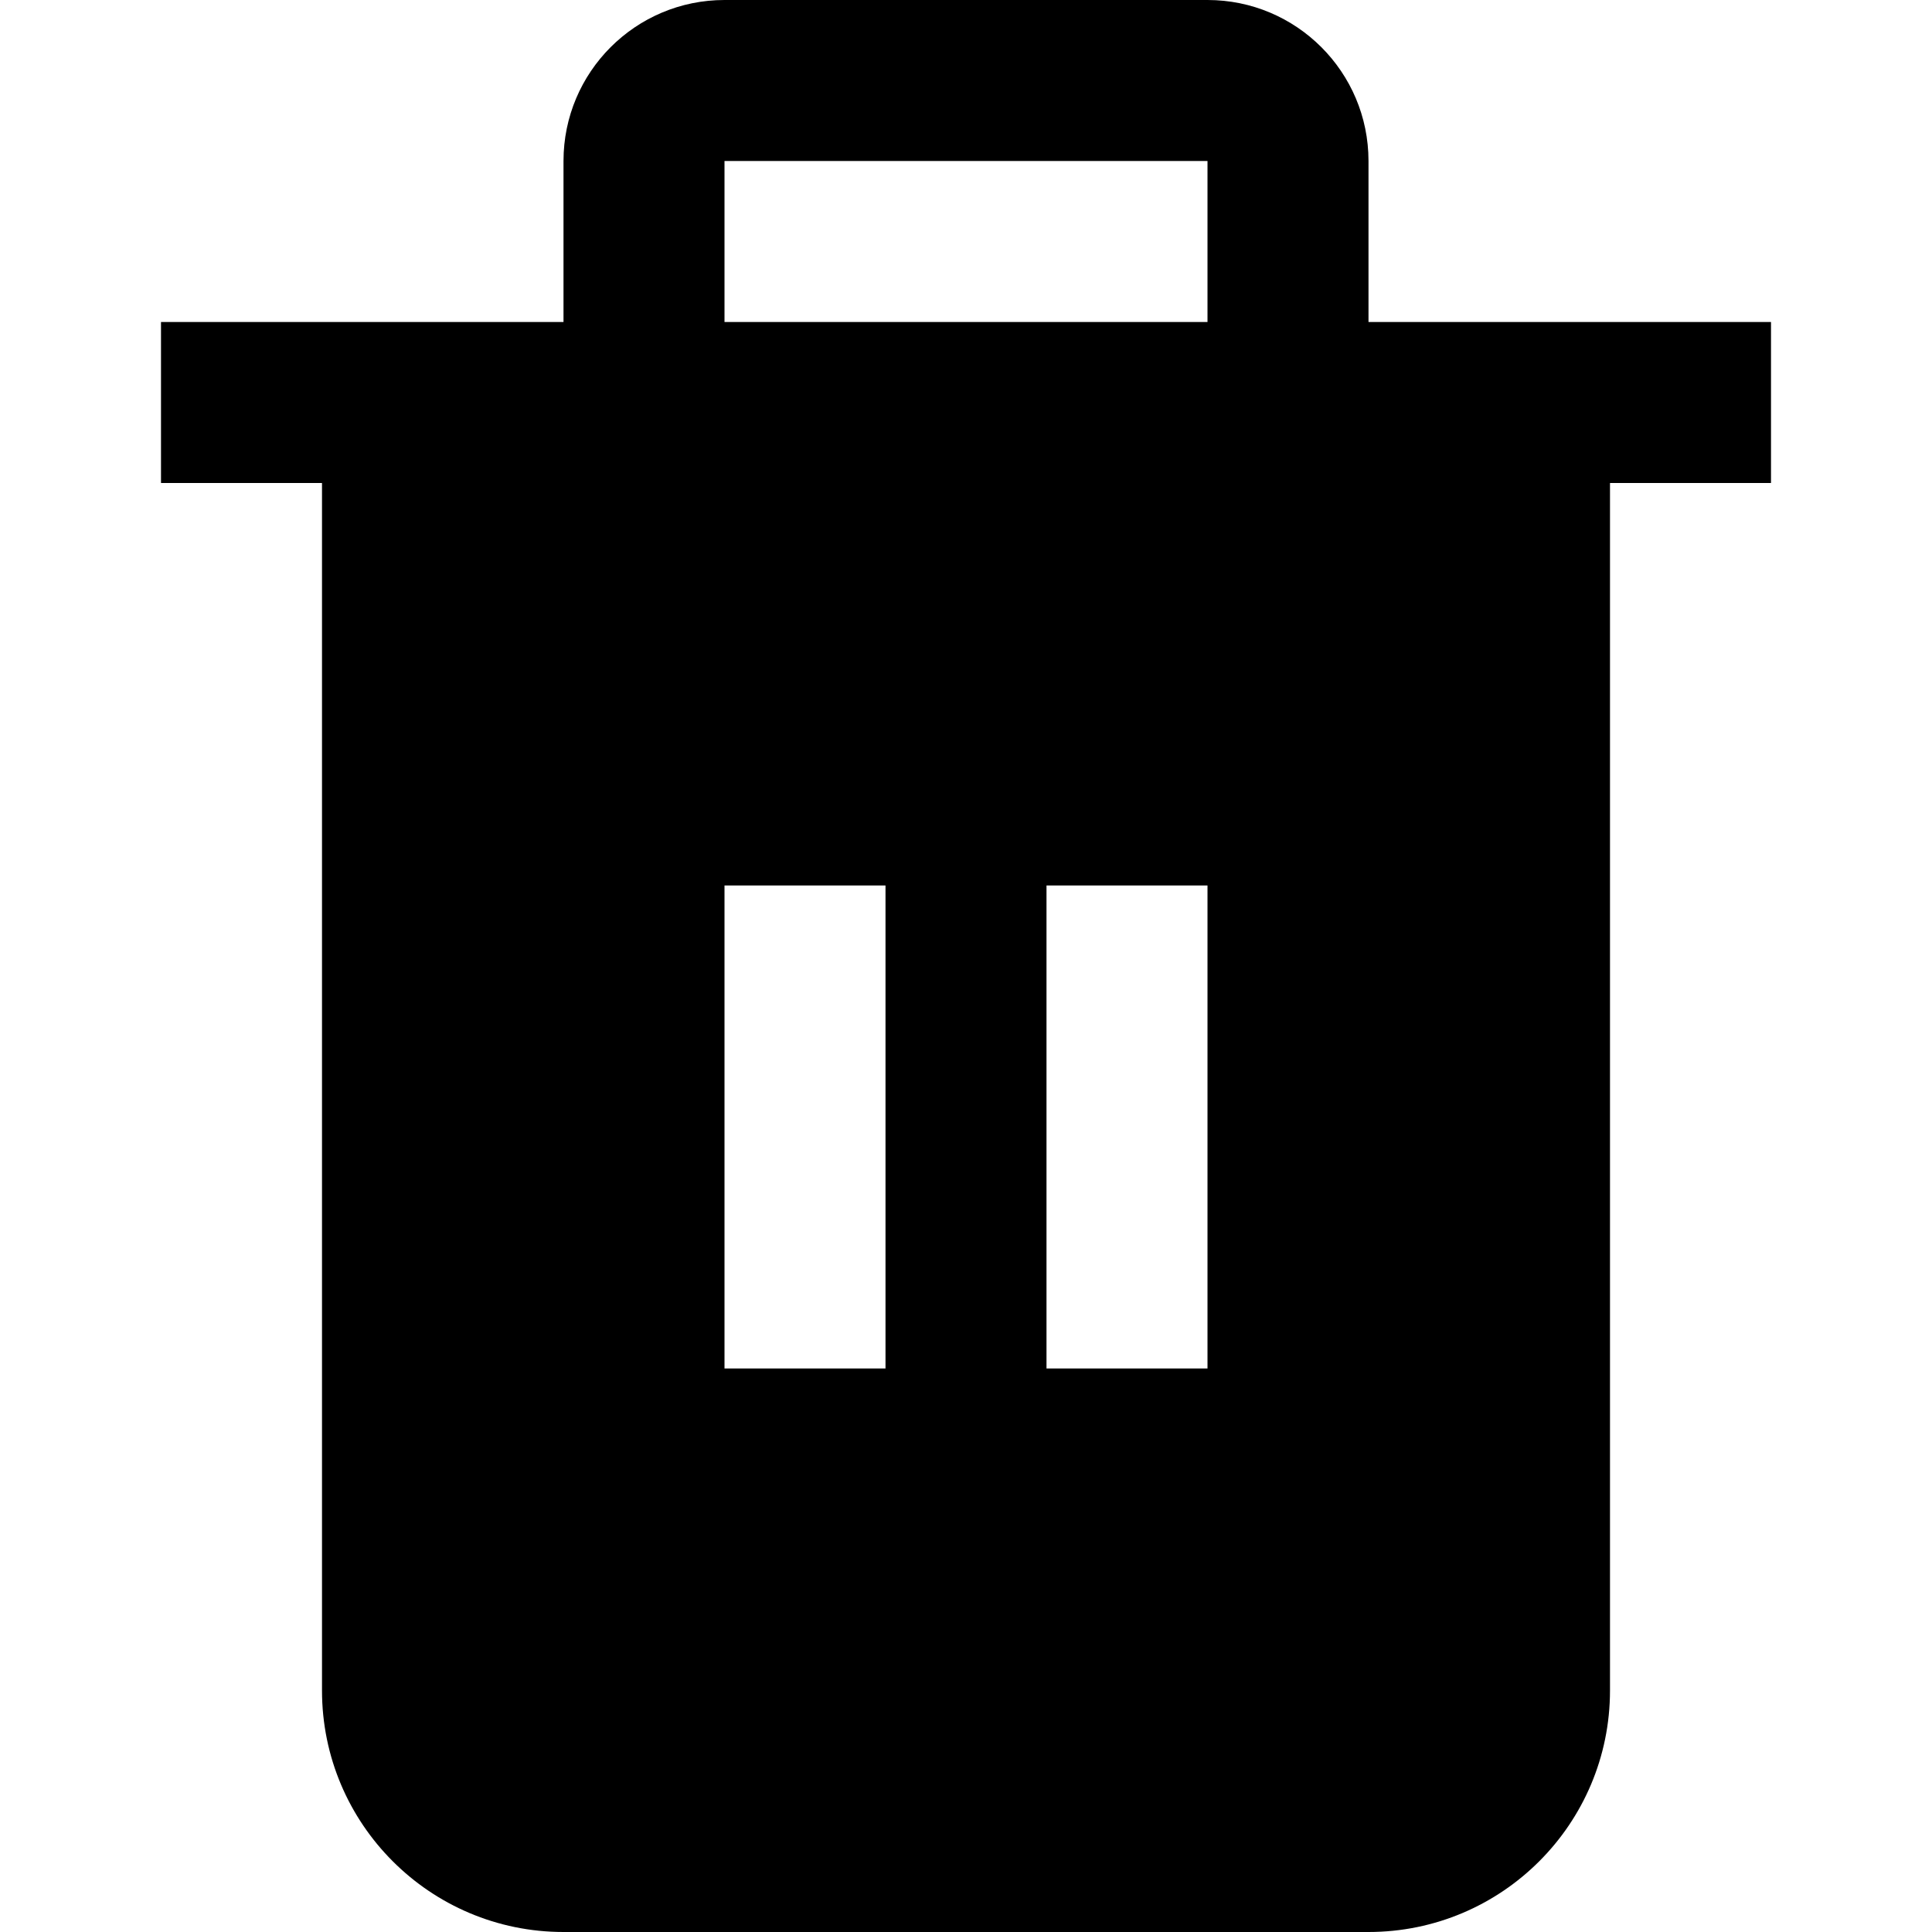
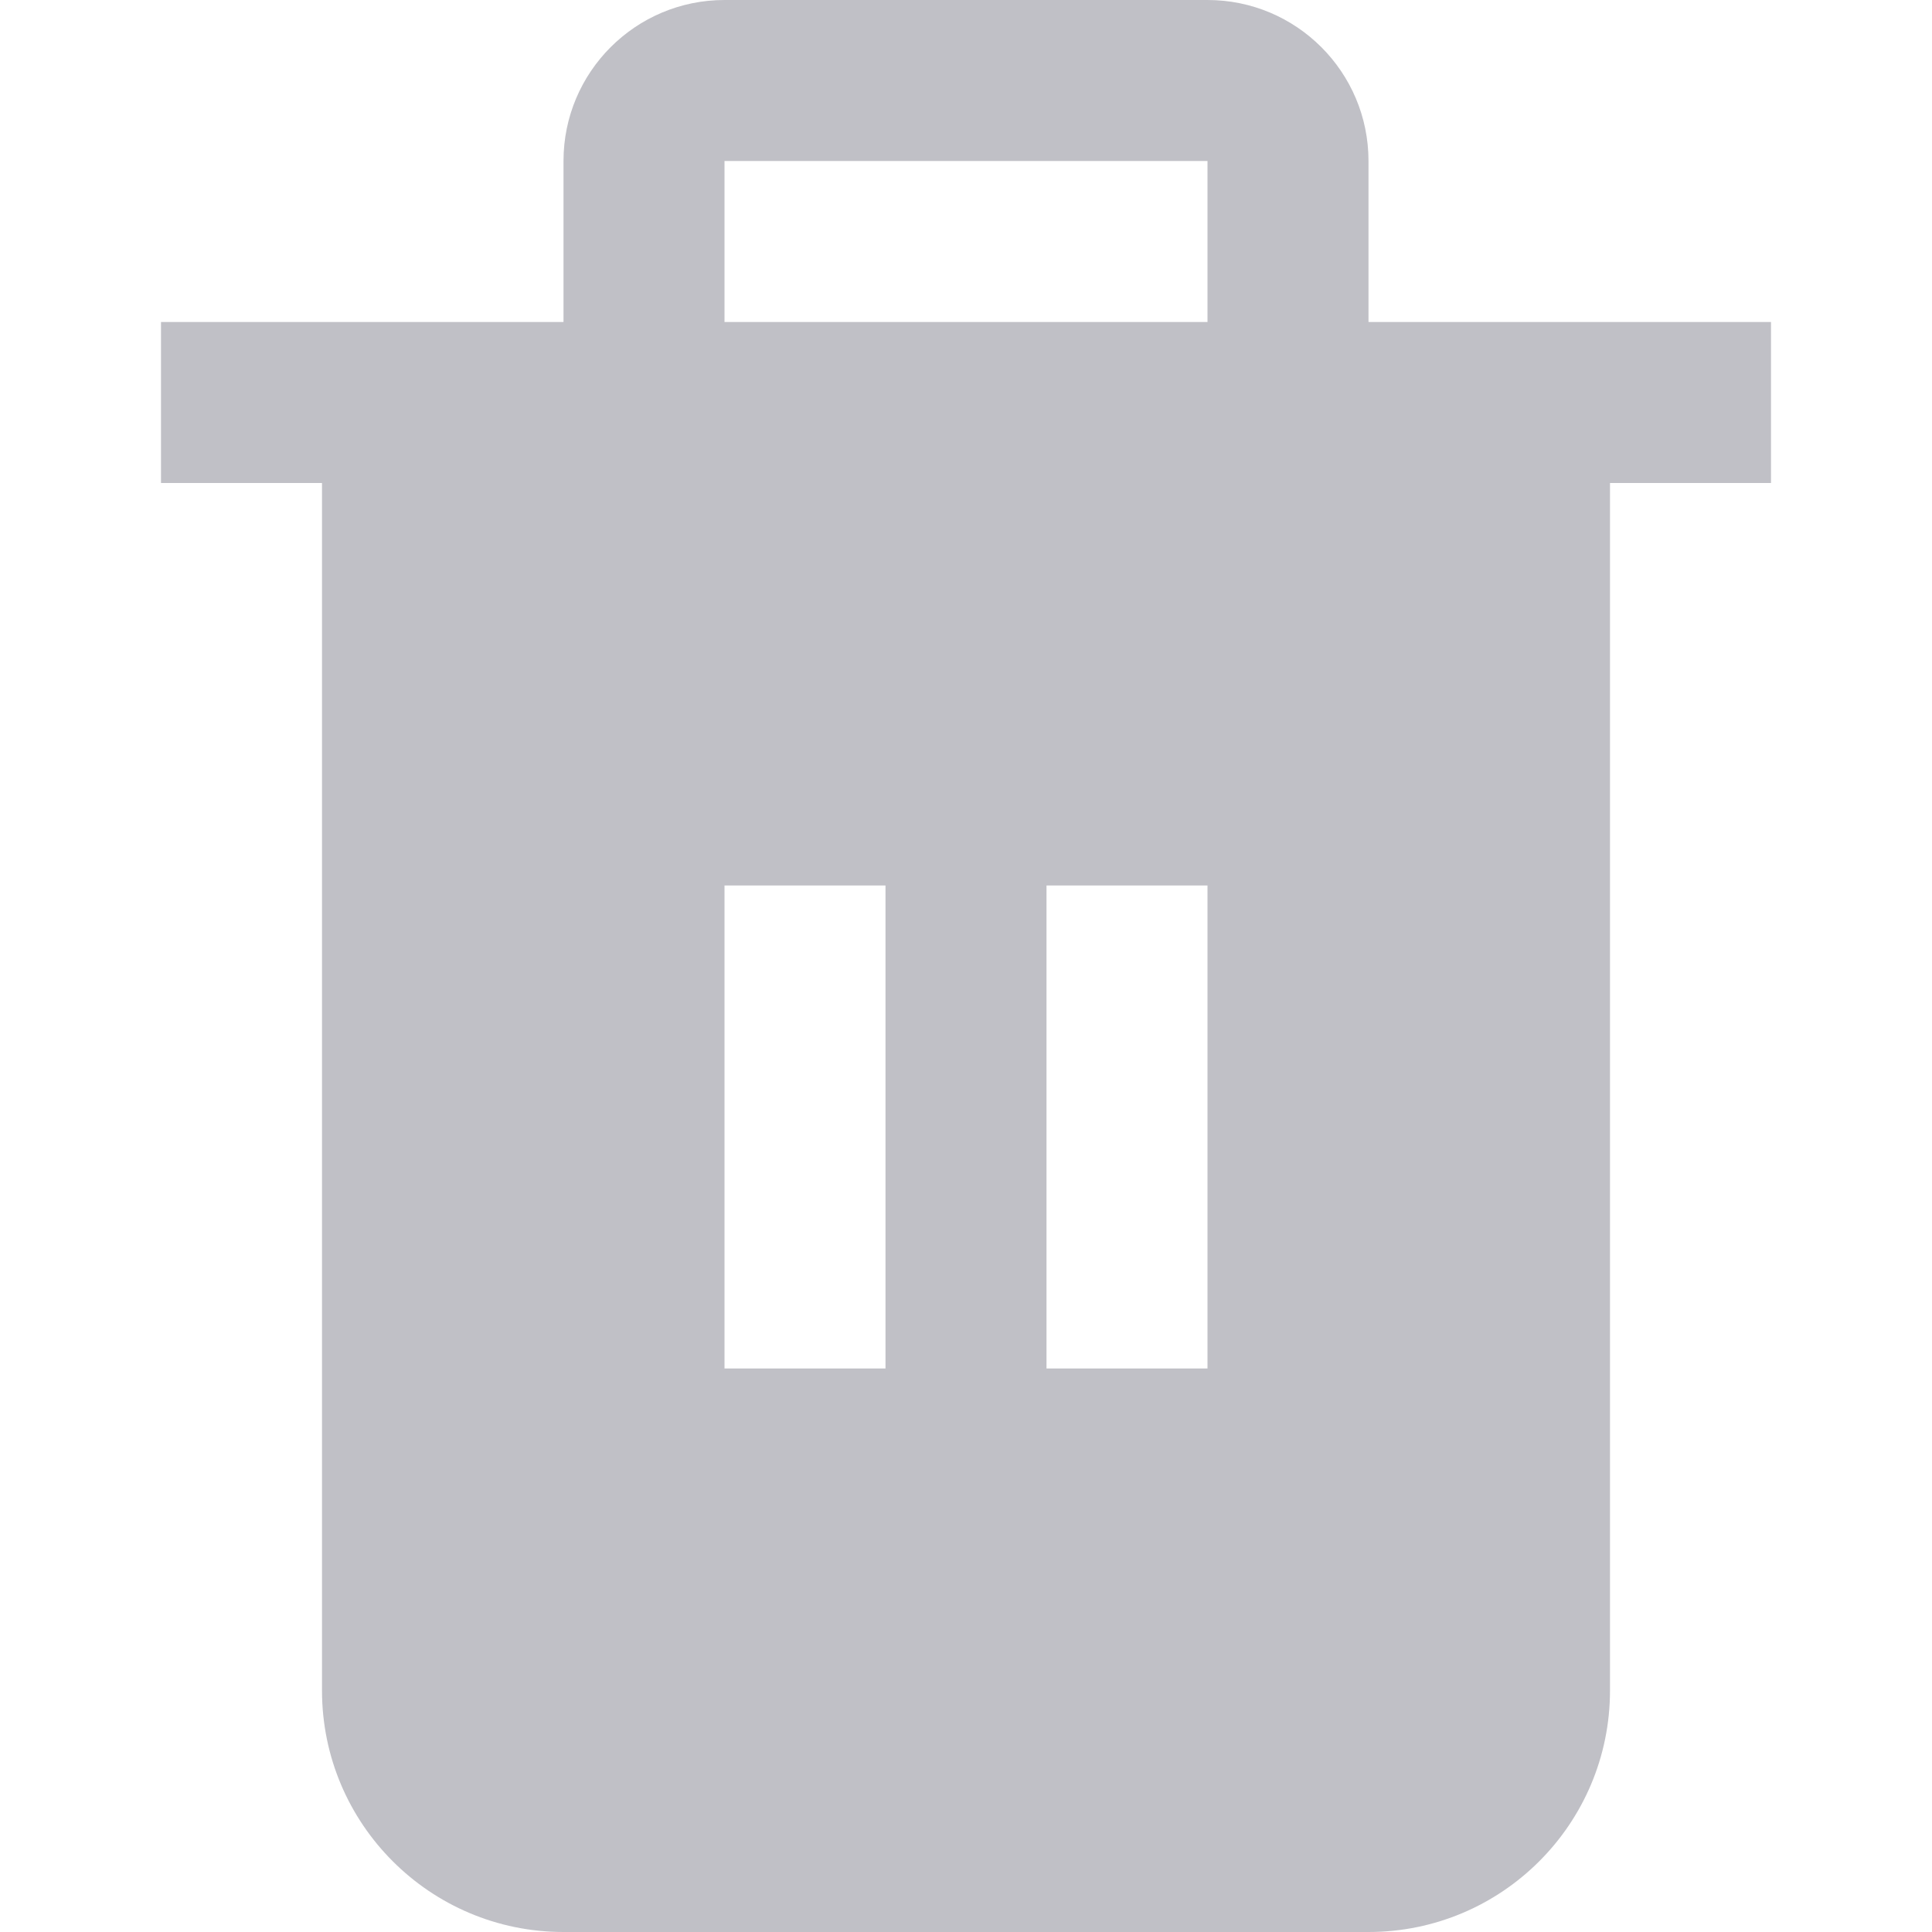
<svg xmlns="http://www.w3.org/2000/svg" id="Layer_1" data-name="Layer 1" viewBox="0 0 24 24" width="512" height="512">
-   <path d="M17,4V2a2,2,0,0,0-2-2H9A2,2,0,0,0,7,2V4H2V6H4V21a3,3,0,0,0,3,3H17a3,3,0,0,0,3-3V6h2V4ZM11,17H9V11h2Zm4,0H13V11h2ZM15,4H9V2h6Z" />
+   <path fill="#C0C0C6" d="M17,4V2a2,2,0,0,0-2-2H9A2,2,0,0,0,7,2V4H2V6H4V21a3,3,0,0,0,3,3H17a3,3,0,0,0,3-3V6h2V4ZM11,17H9V11h2Zm4,0H13V11h2ZM15,4H9V2h6Z" />
</svg>
